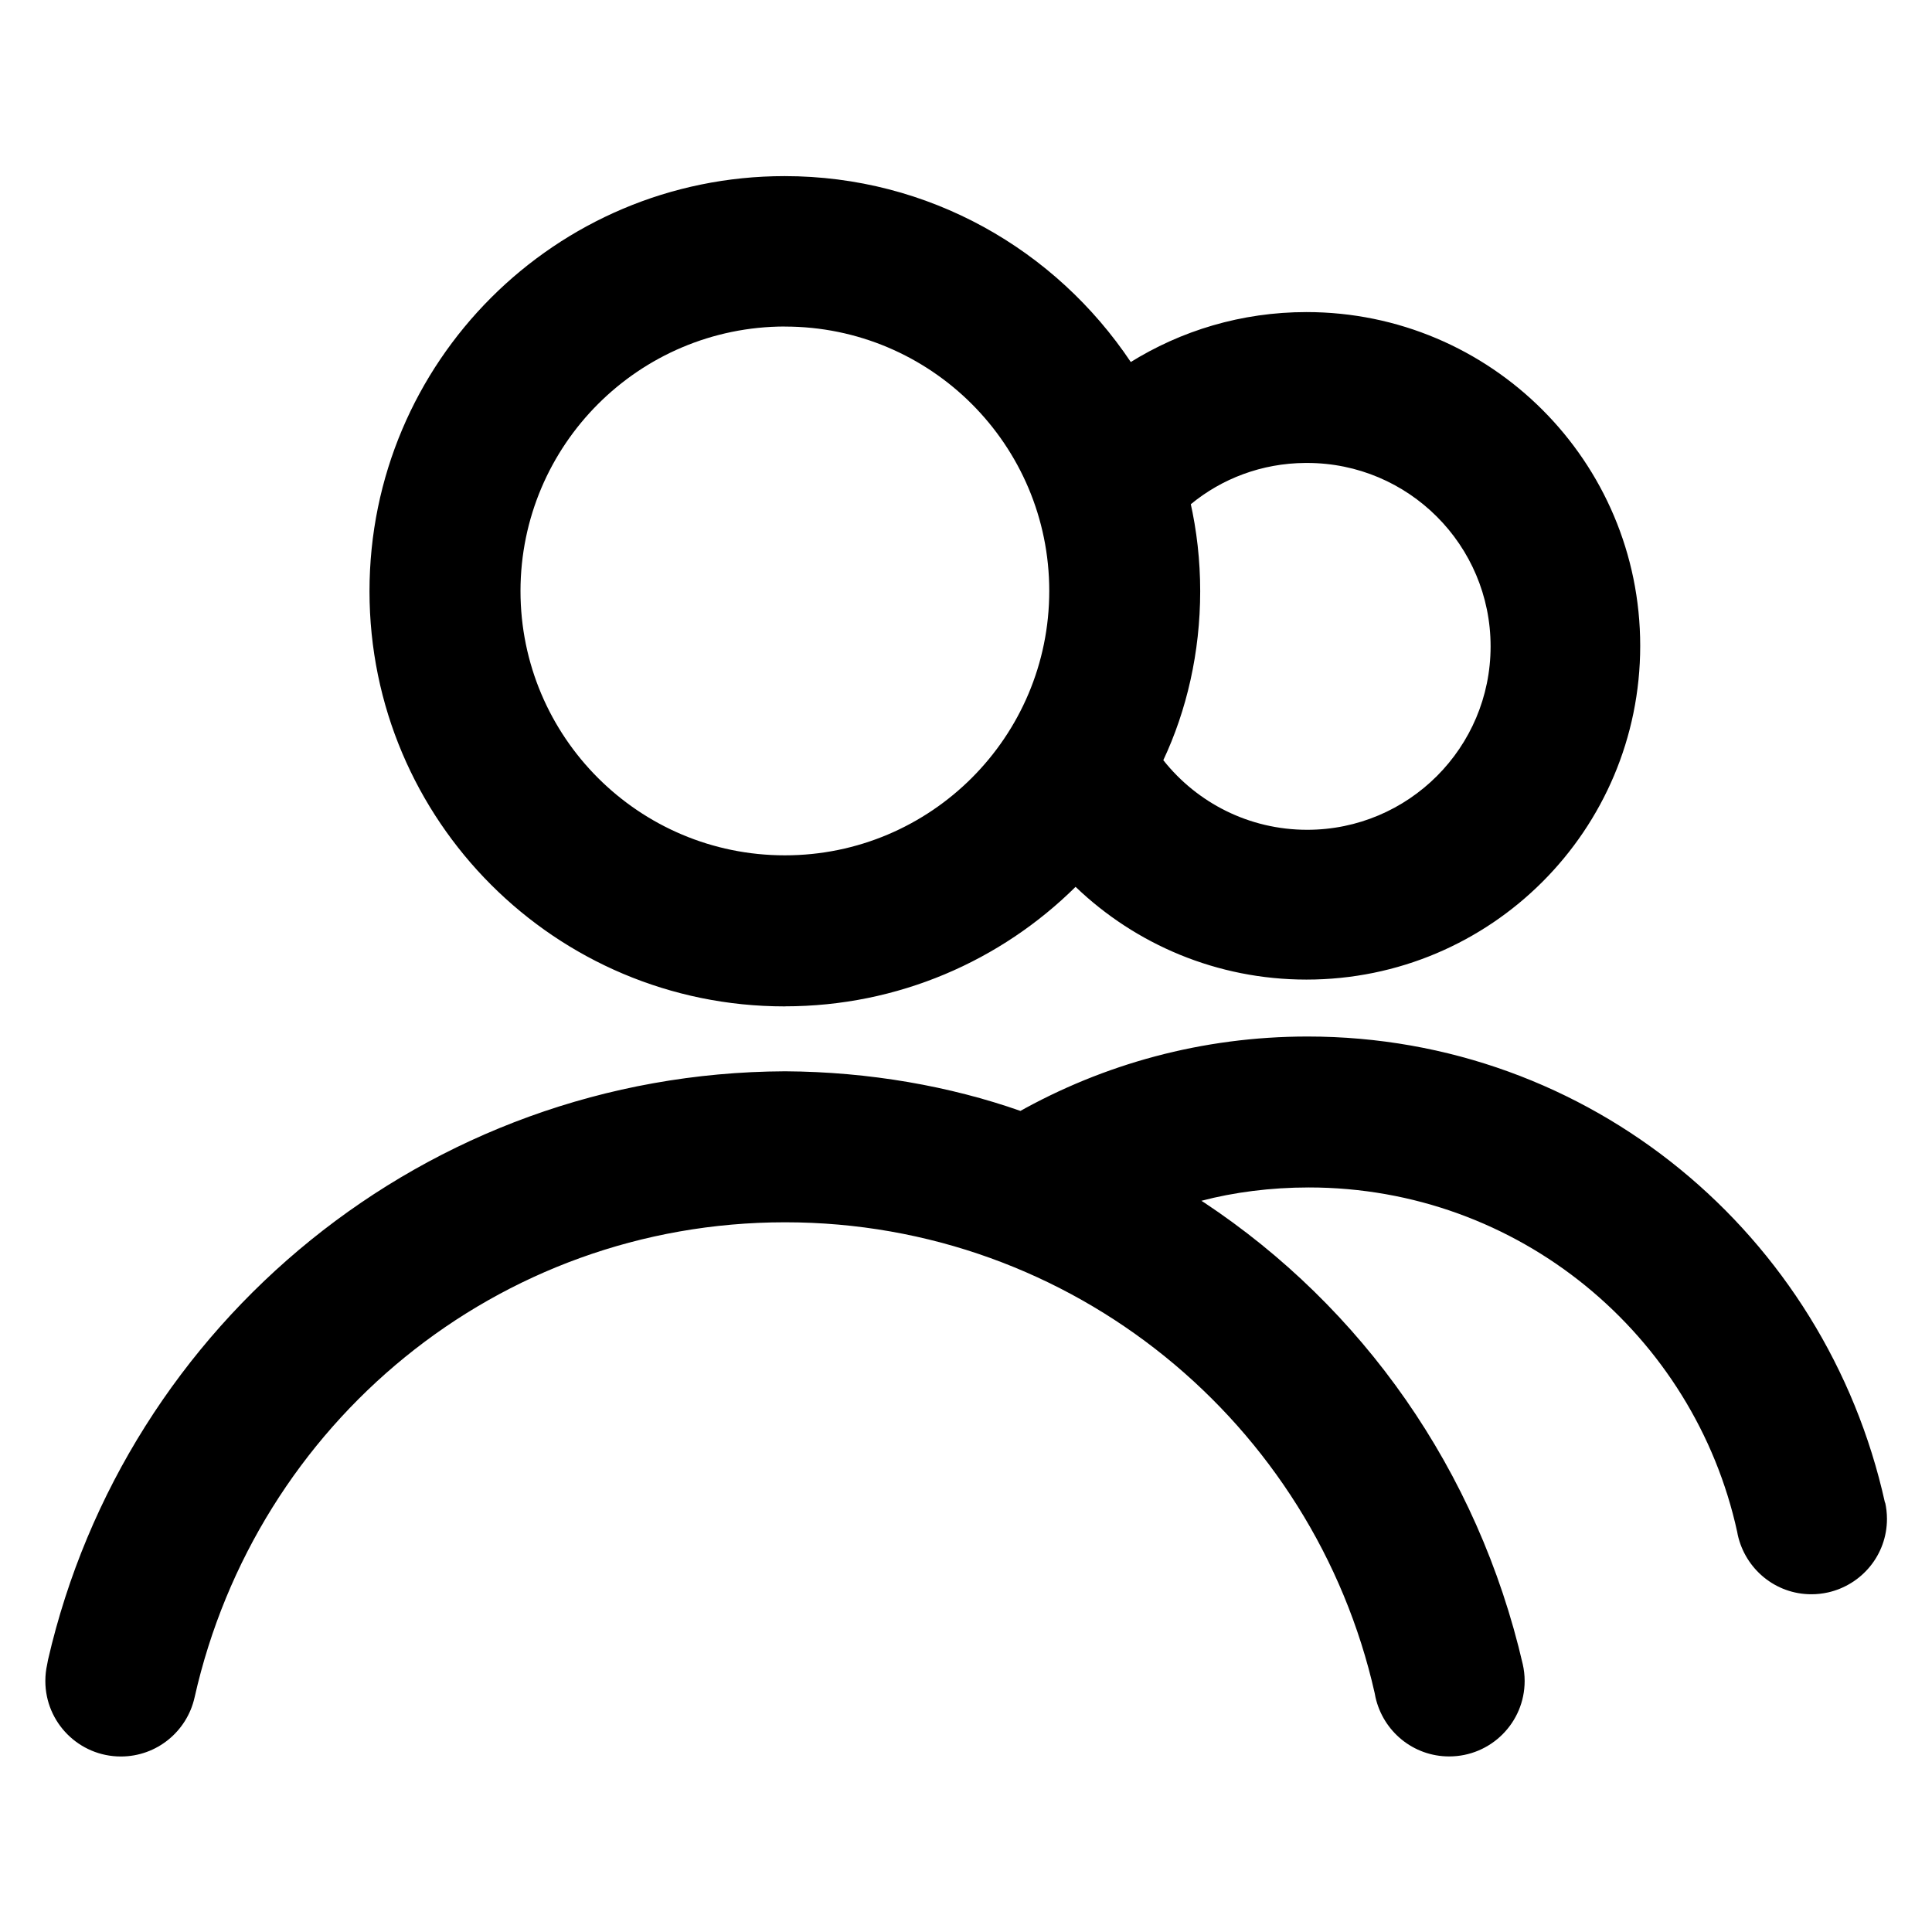
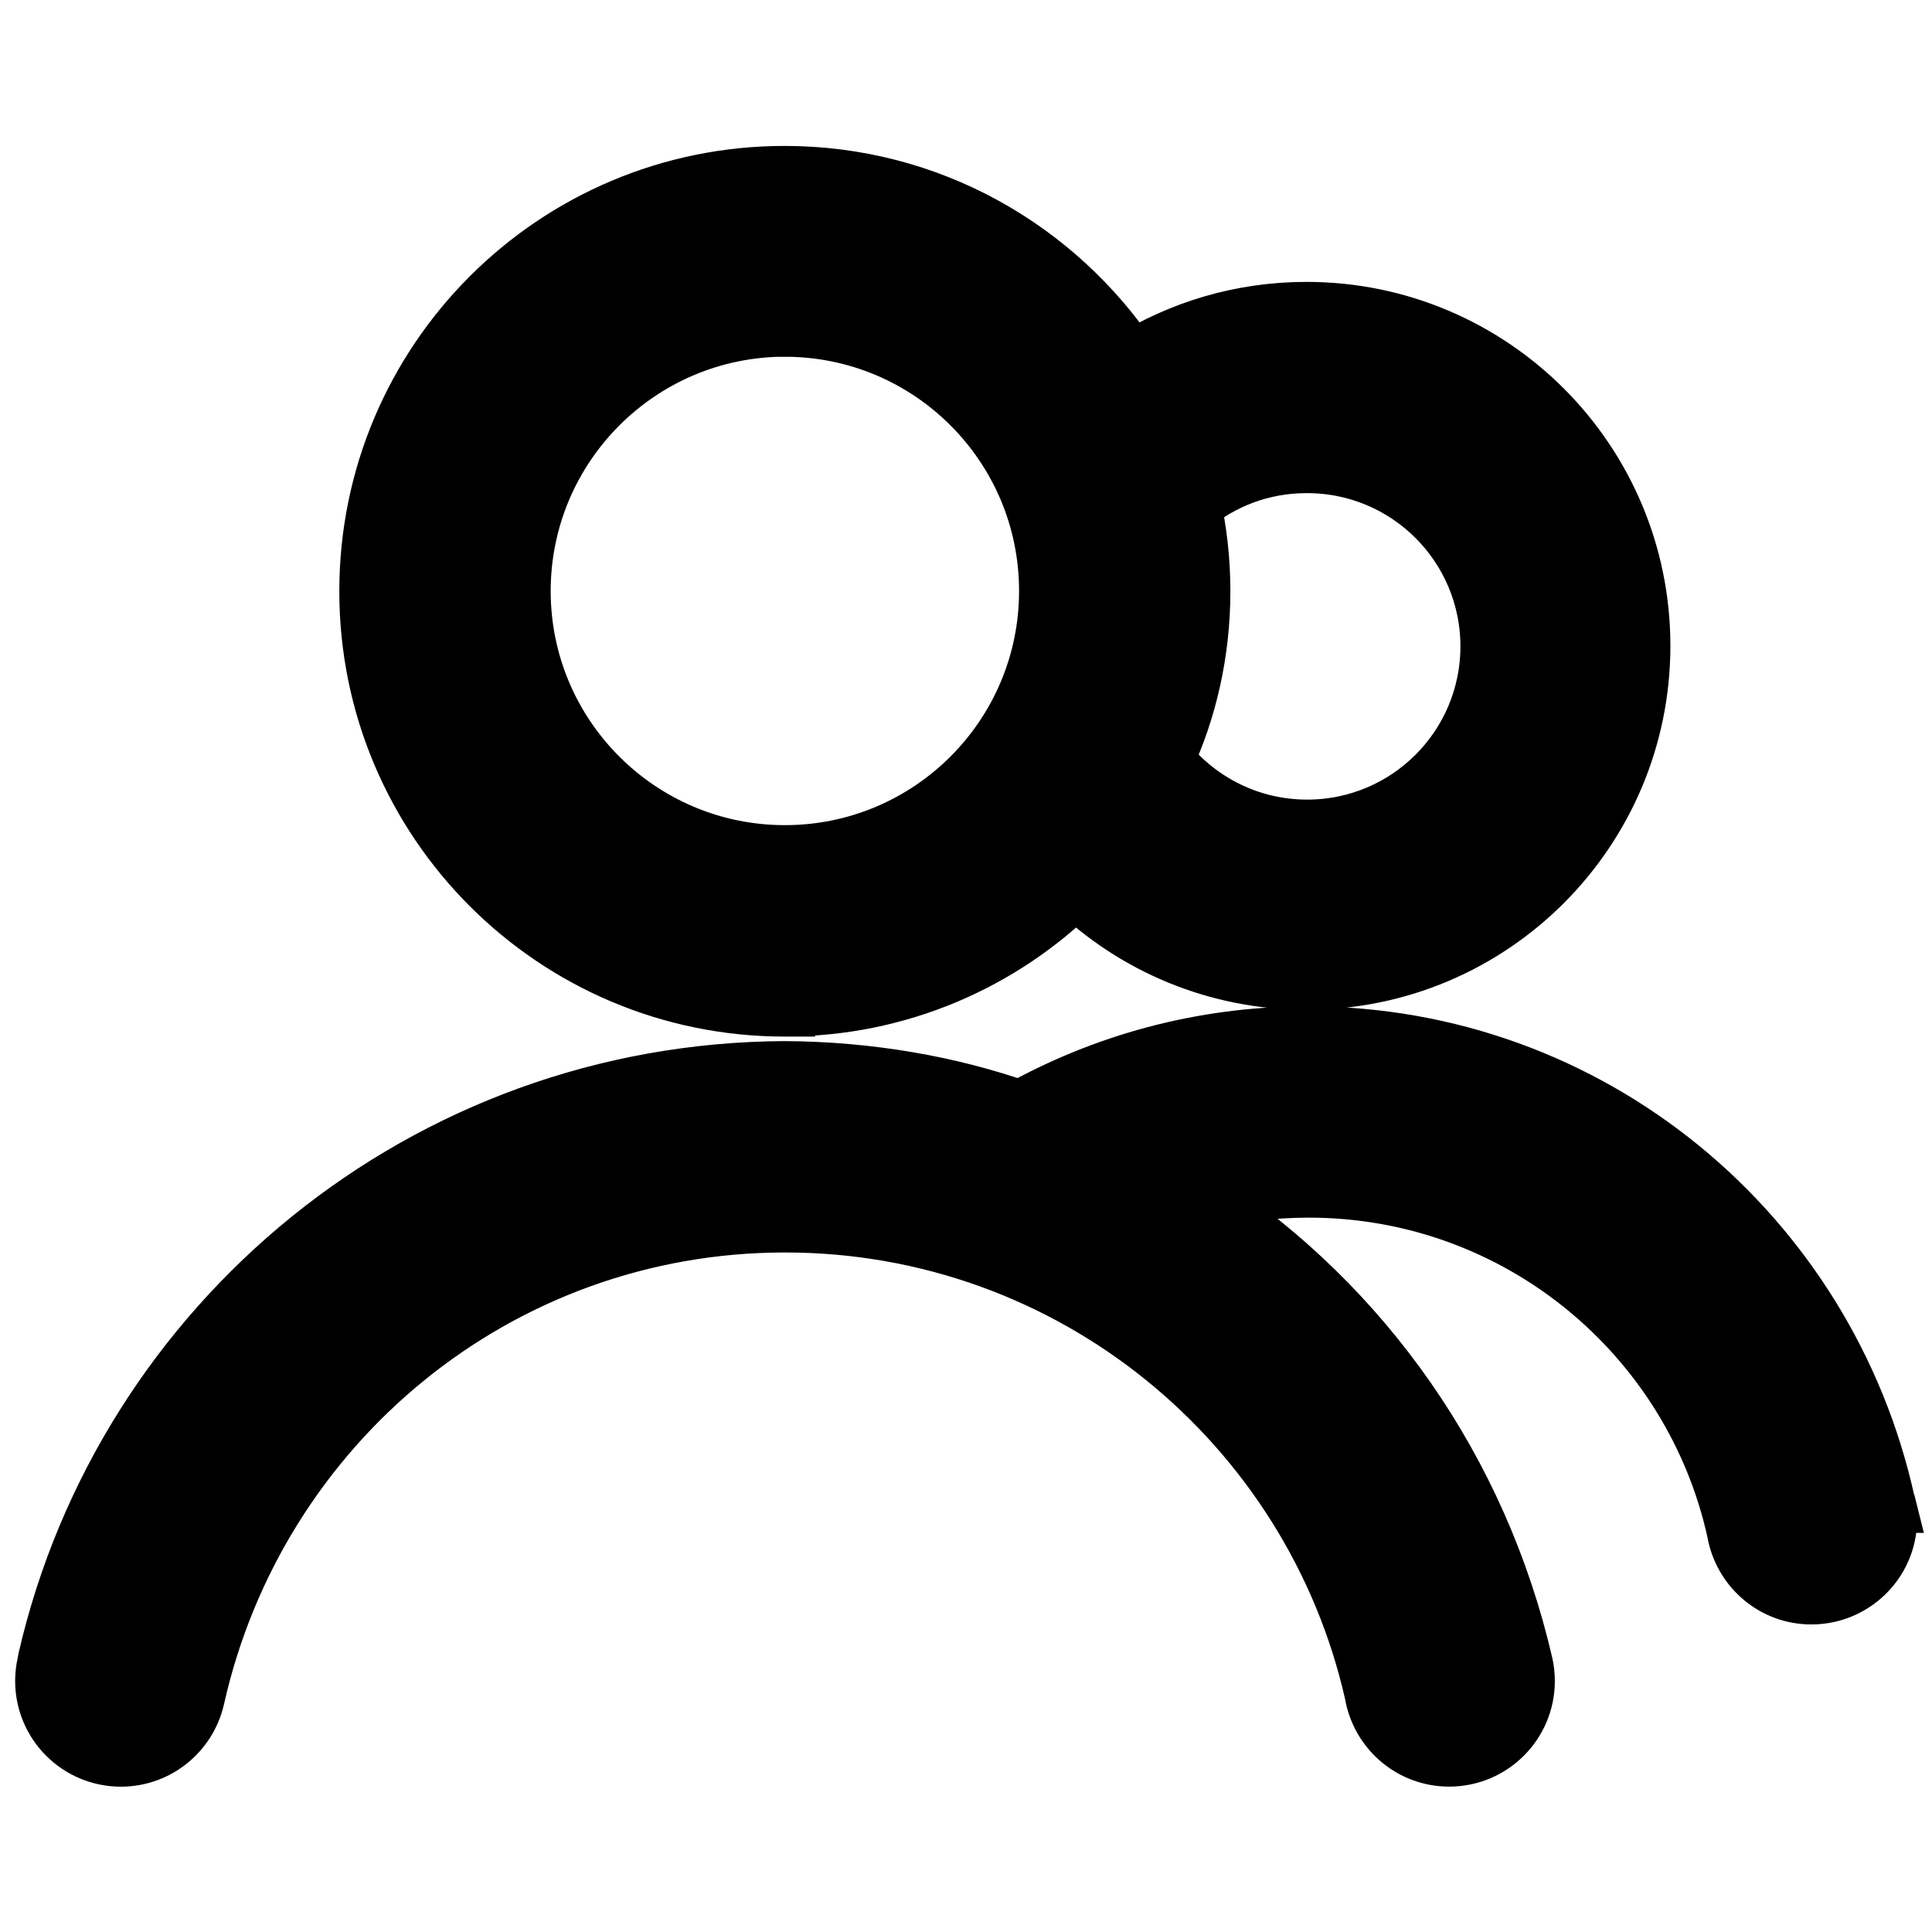
- <svg xmlns="http://www.w3.org/2000/svg" viewBox="0 0 32 32" width="24" height="24" version="1.1" fill="currentColor" stroke-width="1">
+ <svg xmlns="http://www.w3.org/2000/svg" viewBox="0 0 32 32" width="24" height="24" version="1.1" fill="currentColor" stroke="currentColor" stroke-width="1">
  <path d="M13 16.668c1.878-0 3.579-0.756 4.816-1.98l-0.001 0.001c0.991 0.95 2.339 1.536 3.824 1.536 3.053 0 5.528-2.475 5.528-5.528s-2.475-5.528-5.528-5.528c-1.077 0-2.082 0.308-2.932 0.841l0.023-0.013c-1.249-1.867-3.35-3.080-5.734-3.080-3.798 0-6.876 3.079-6.876 6.876s3.079 6.876 6.876 6.876c0.001 0 0.002 0 0.004 0h-0zM21.621 7.668c0.009-0 0.020-0 0.030-0 1.678 0 3.038 1.36 3.038 3.038s-1.36 3.038-3.038 3.038c-0.963 0-1.822-0.448-2.378-1.147l-0.005-0.006c0.386-0.821 0.611-1.784 0.611-2.799 0-0.51-0.057-1.007-0.165-1.485l0.009 0.045c0.512-0.423 1.175-0.68 1.898-0.684h0.001zM13 5.409c2.418 0 4.379 1.961 4.379 4.379s-1.961 4.379-4.379 4.379-4.379-1.961-4.379-4.379c0-0 0-0 0-0.001v0c0.003-2.417 1.962-4.376 4.38-4.379h0zM31.221 24.889c-0.983-4.445-4.891-7.721-9.563-7.721-1.746 0-3.384 0.457-4.803 1.258l0.049-0.025c-1.163-0.409-2.504-0.649-3.899-0.657h-0.004c-5.951 0.026-10.924 4.18-12.205 9.745l-0.016 0.085c-0.018 0.080-0.029 0.173-0.029 0.268 0 0.691 0.56 1.251 1.251 1.251 0.596 0 1.094-0.417 1.22-0.975l0.002-0.008c1.020-4.531 5.010-7.865 9.779-7.865s8.759 3.334 9.766 7.798l0.013 0.067c0.127 0.566 0.625 0.982 1.221 0.982 0.69 0 1.25-0.559 1.25-1.25 0-0.095-0.011-0.187-0.031-0.276l0.002 0.008c-0.746-3.232-2.667-5.923-5.279-7.656l-0.046-0.029c0.534-0.141 1.147-0.221 1.779-0.221 3.478 0 6.384 2.444 7.096 5.708l0.009 0.048c0.127 0.565 0.624 0.982 1.219 0.982h0c0.096-0 0.189-0.011 0.278-0.031l-0.008 0.002c0.566-0.126 0.982-0.624 0.982-1.219 0-0.095-0.011-0.188-0.031-0.277l0.002 0.008z" />
</svg>
